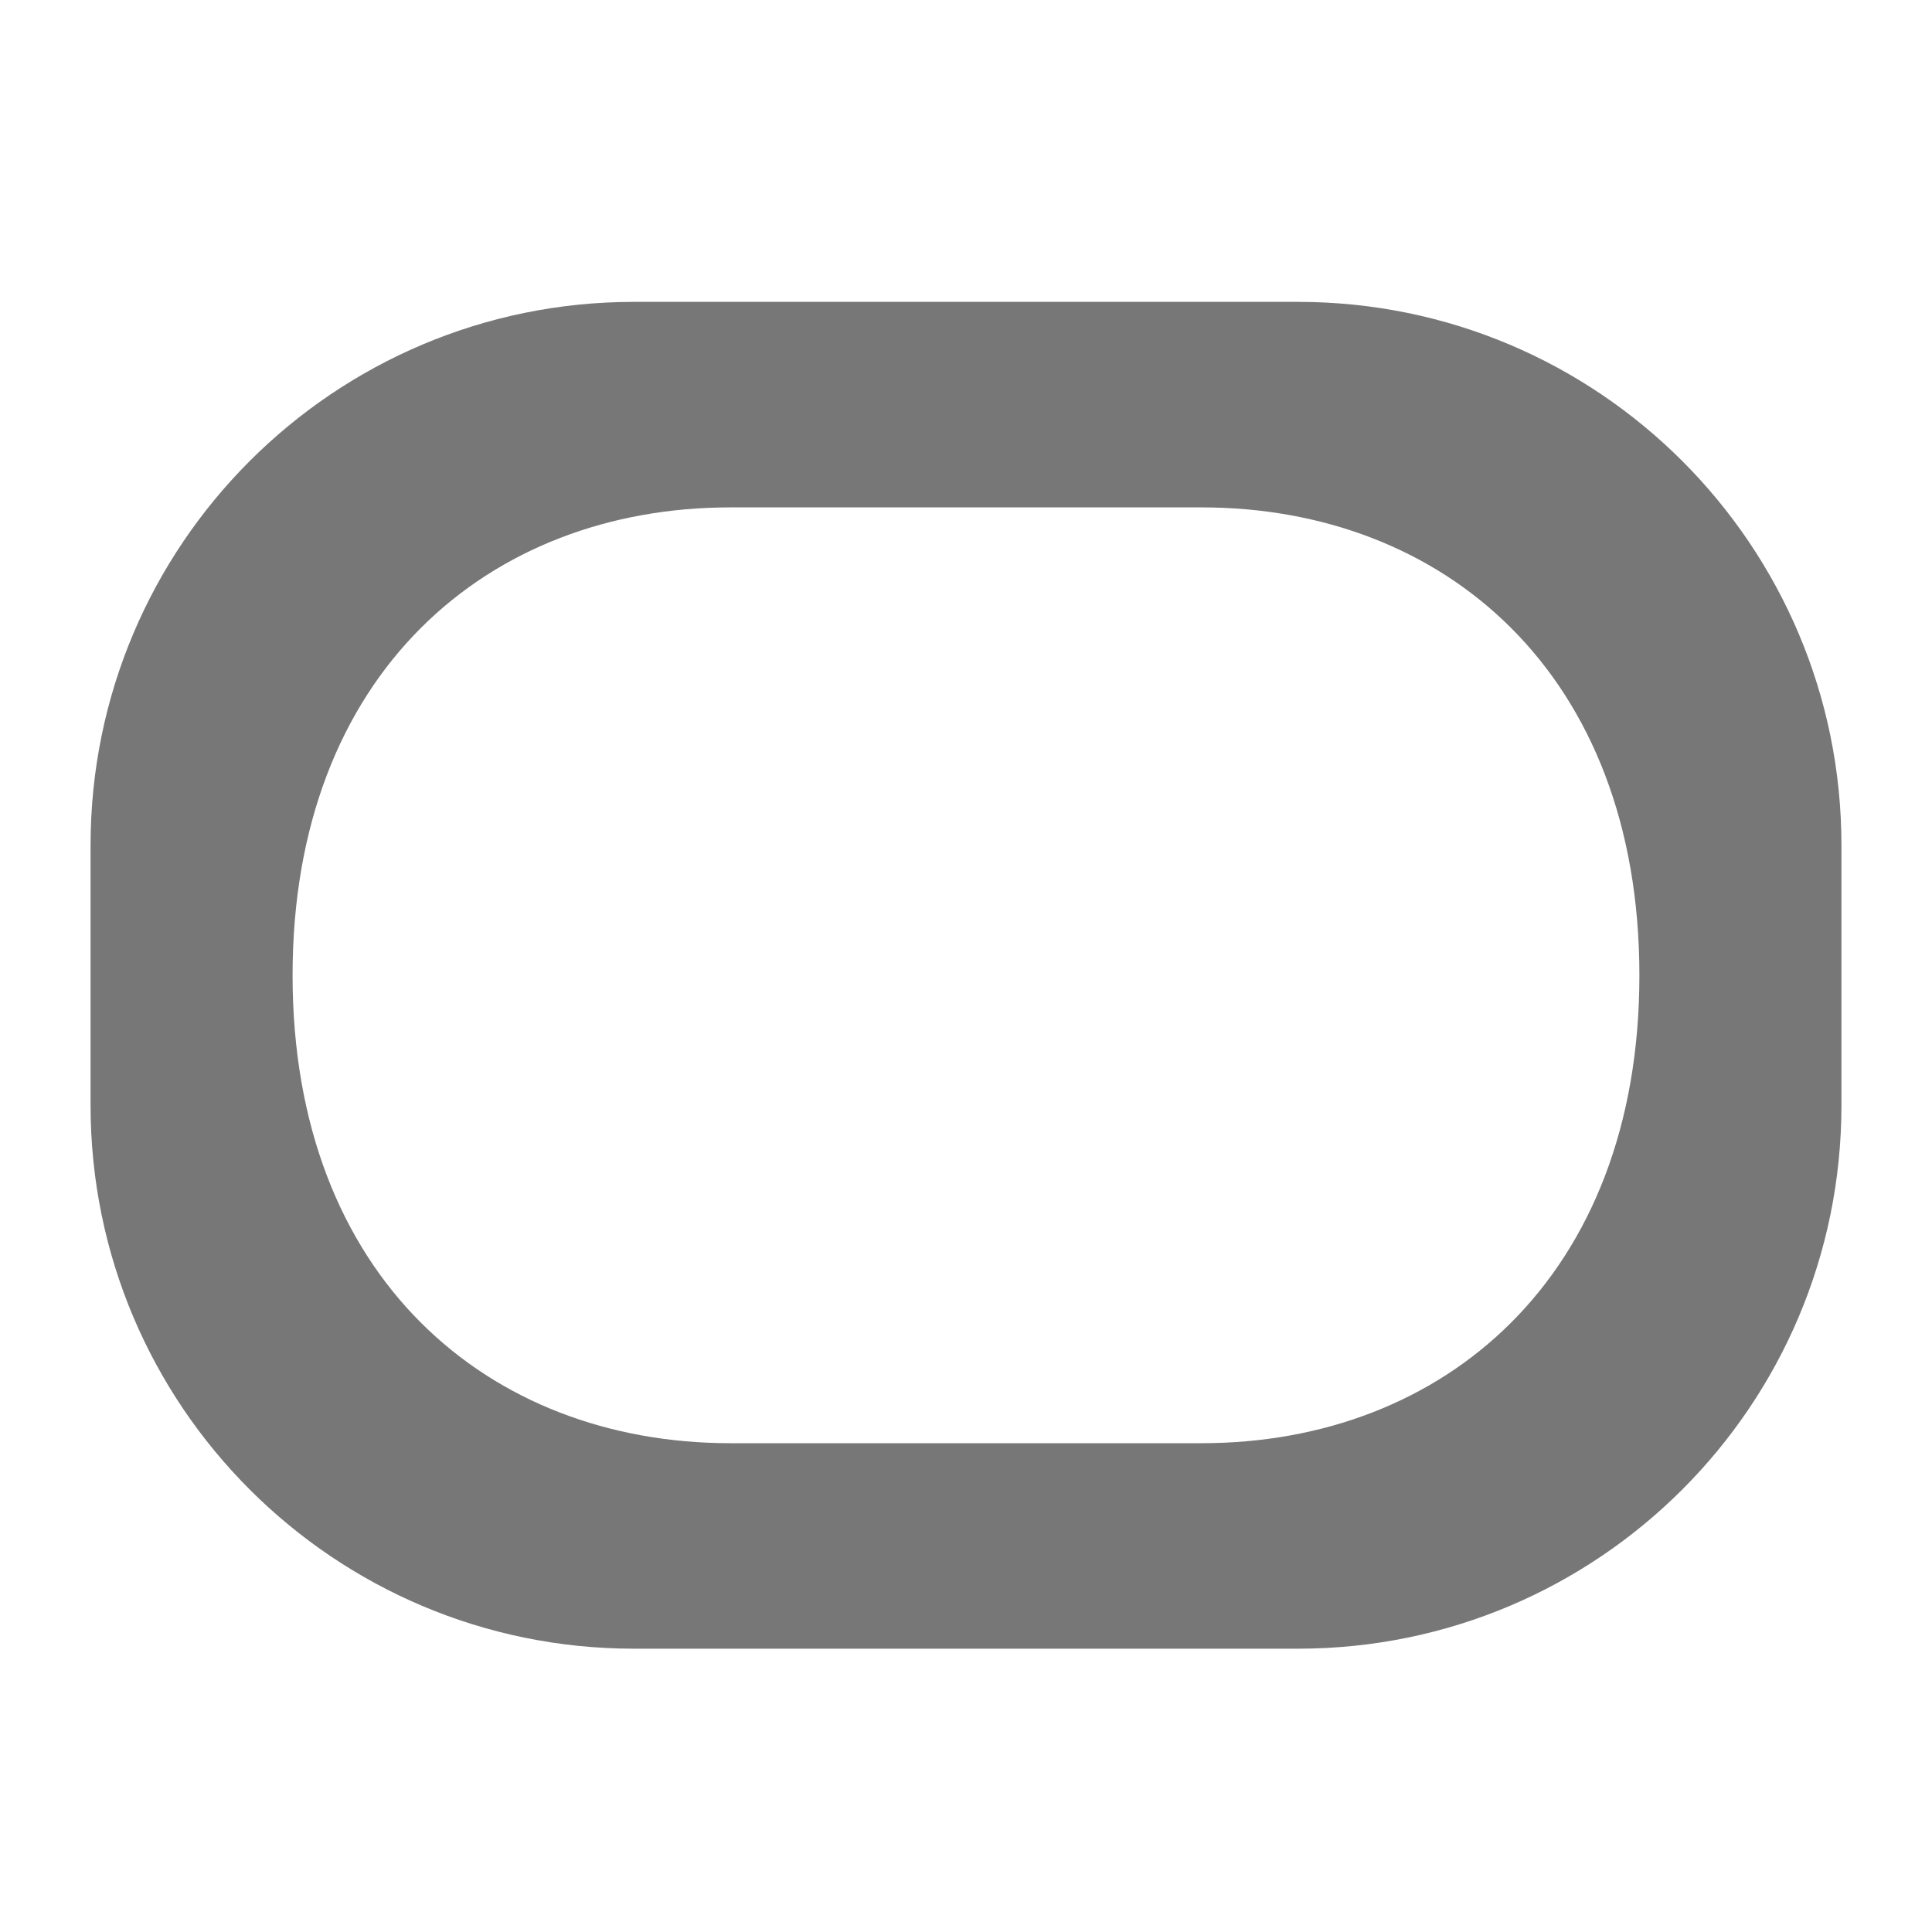
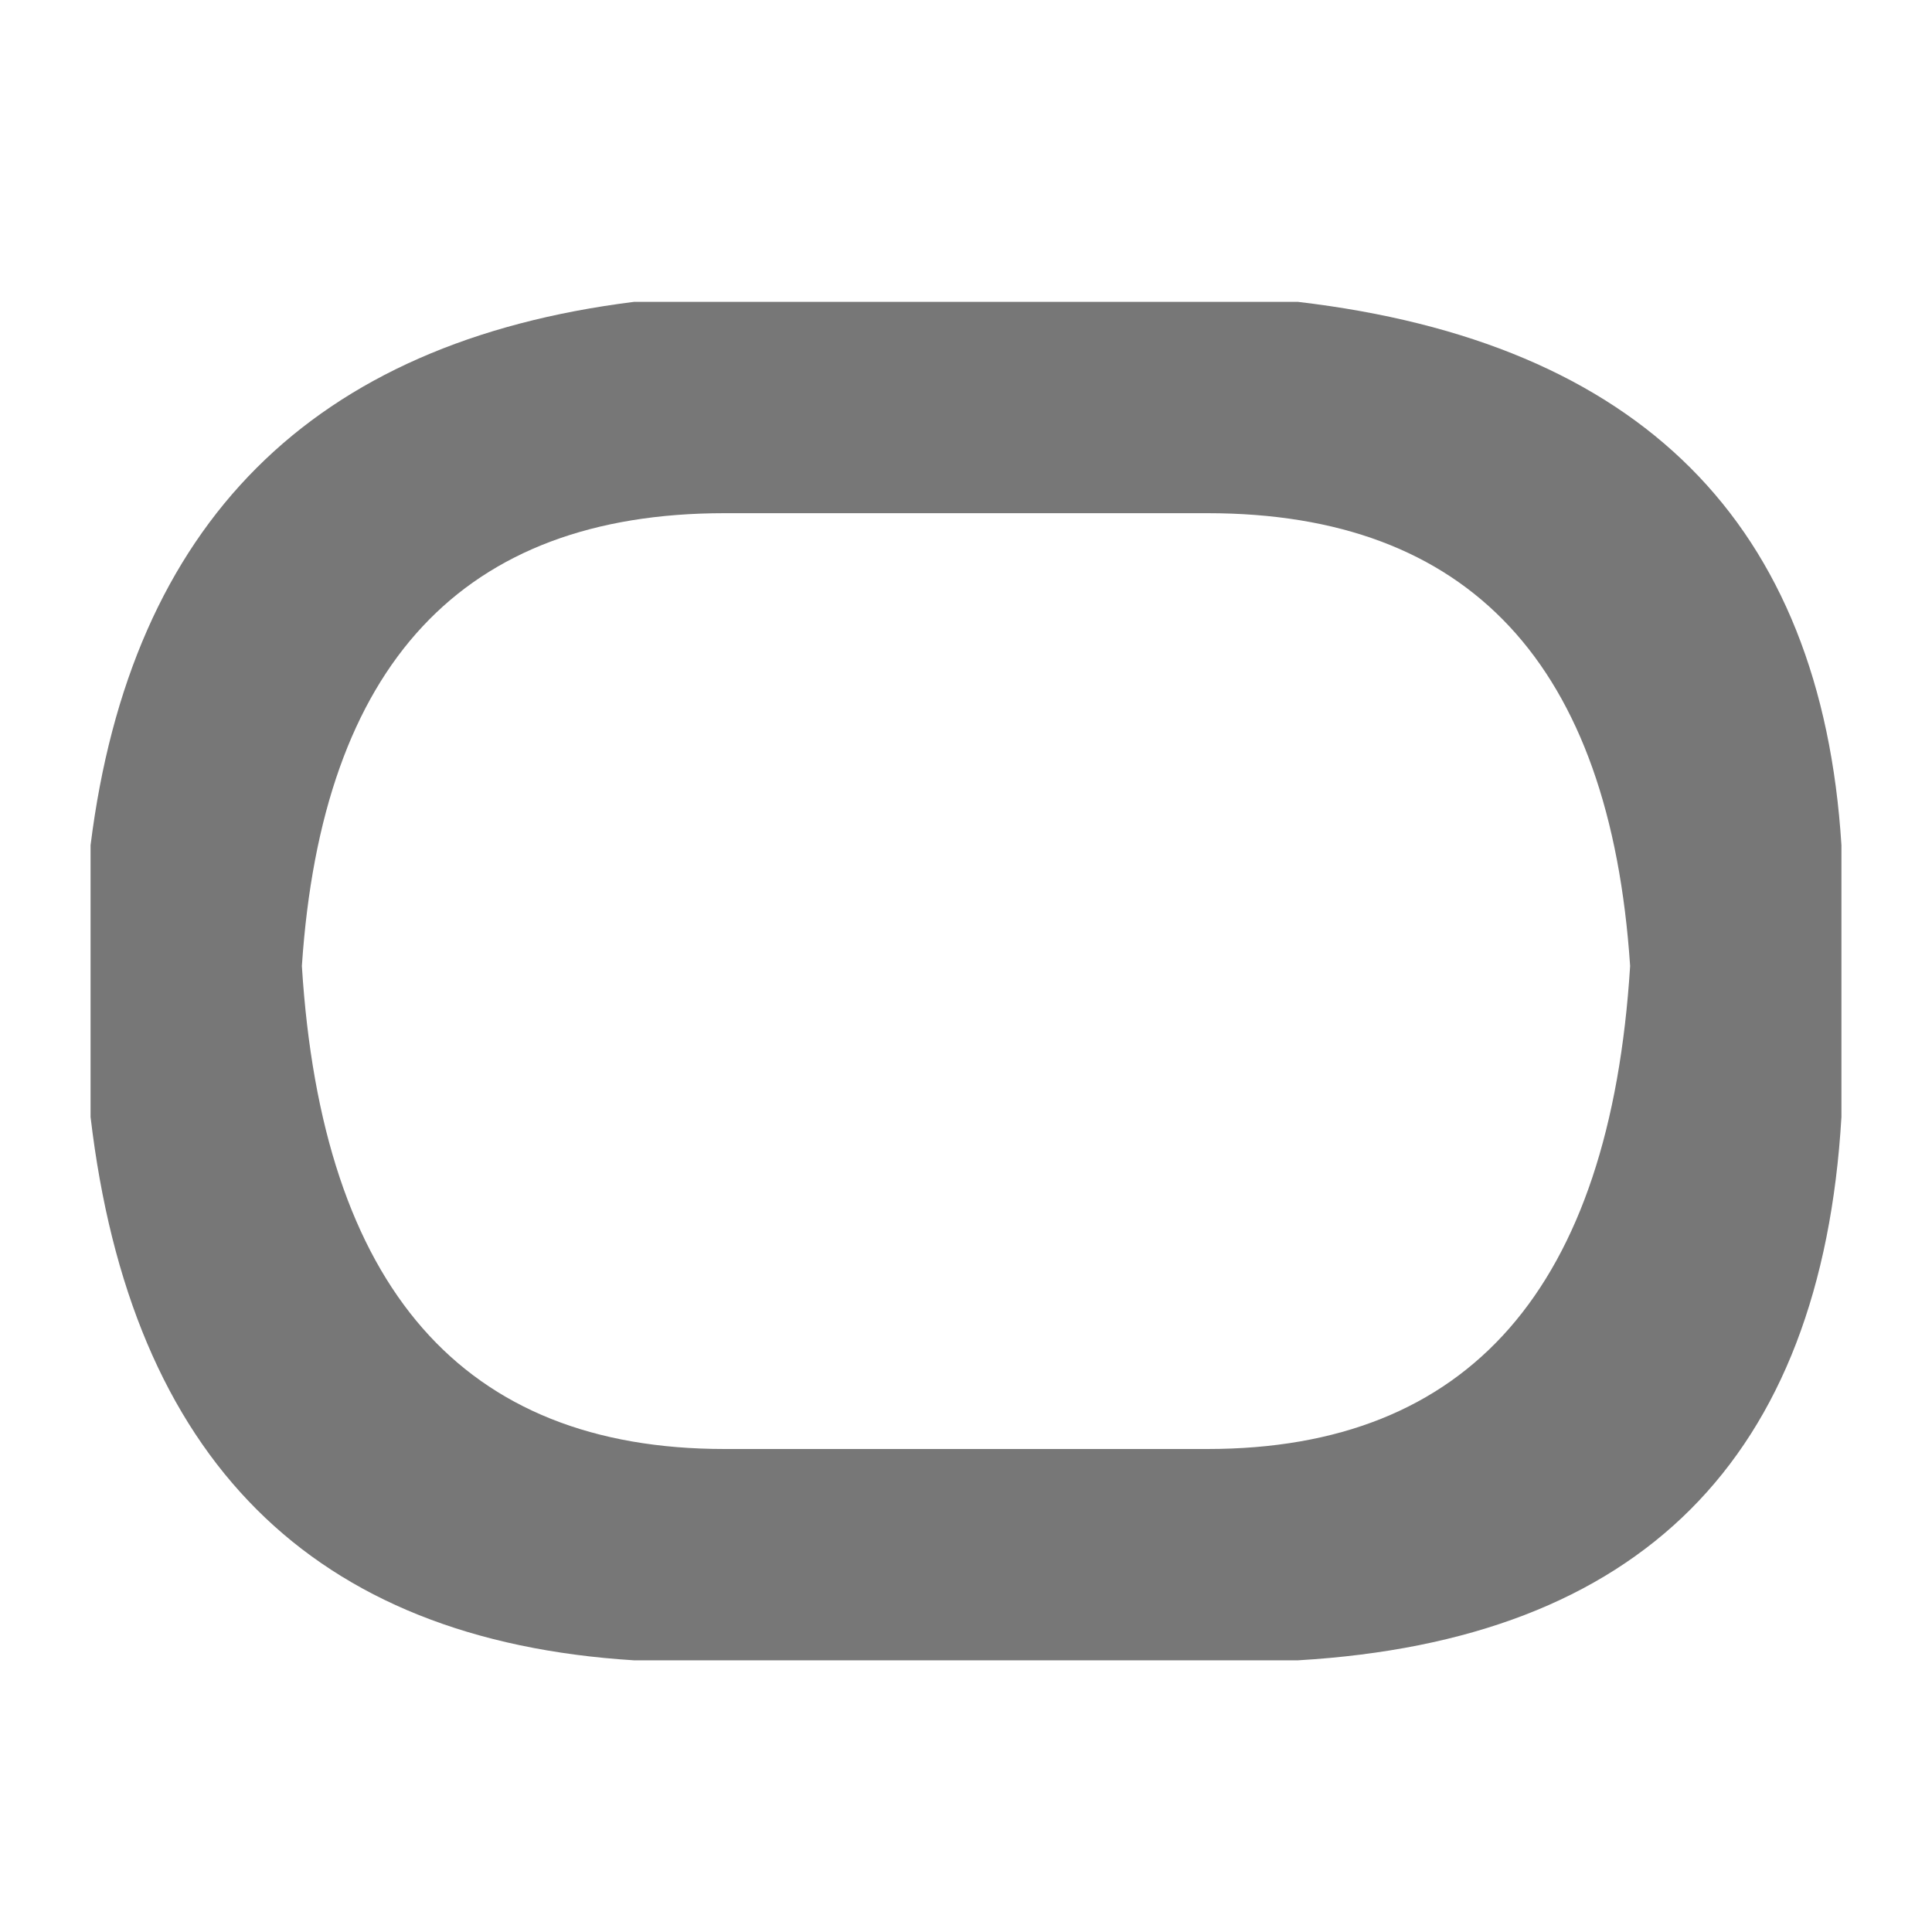
- <svg xmlns="http://www.w3.org/2000/svg" fill="none" height="64" viewBox="0 0 64 64" width="64">
-   <path clip-rule="evenodd" d="m21 10c-9.941 0-18 8.059-18 18v8.615c0 9.941 8.059 18 18 18h22c9.941 0 18-8.059 18-18v-8.615c0-9.941-8.059-18-18-18zm3.192 6.808c-8.008 0-14.5 5.492-14.5 15.5 0 10.008 6.492 15.5 14.5 15.5h15.615c8.008 0 14.5-5.492 14.5-15.5 0-10.008-6.492-15.5-14.5-15.5z" fill="#777" fill-rule="evenodd" />
+ <svg xmlns="http://www.w3.org/2000/svg" fill="none" viewBox="0 0 64 64">
+   <path fill="#777" fill-rule="evenodd" d="M21 10Q5 12 3 28v9q2 17 18 18h22q17-1 18-18v-9q-1-16-18-18zm3 7q-13 0-14 15 1 16 14 16h16q13 0 14-16-1-15-14-15z" clip-rule="evenodd" />
</svg>
